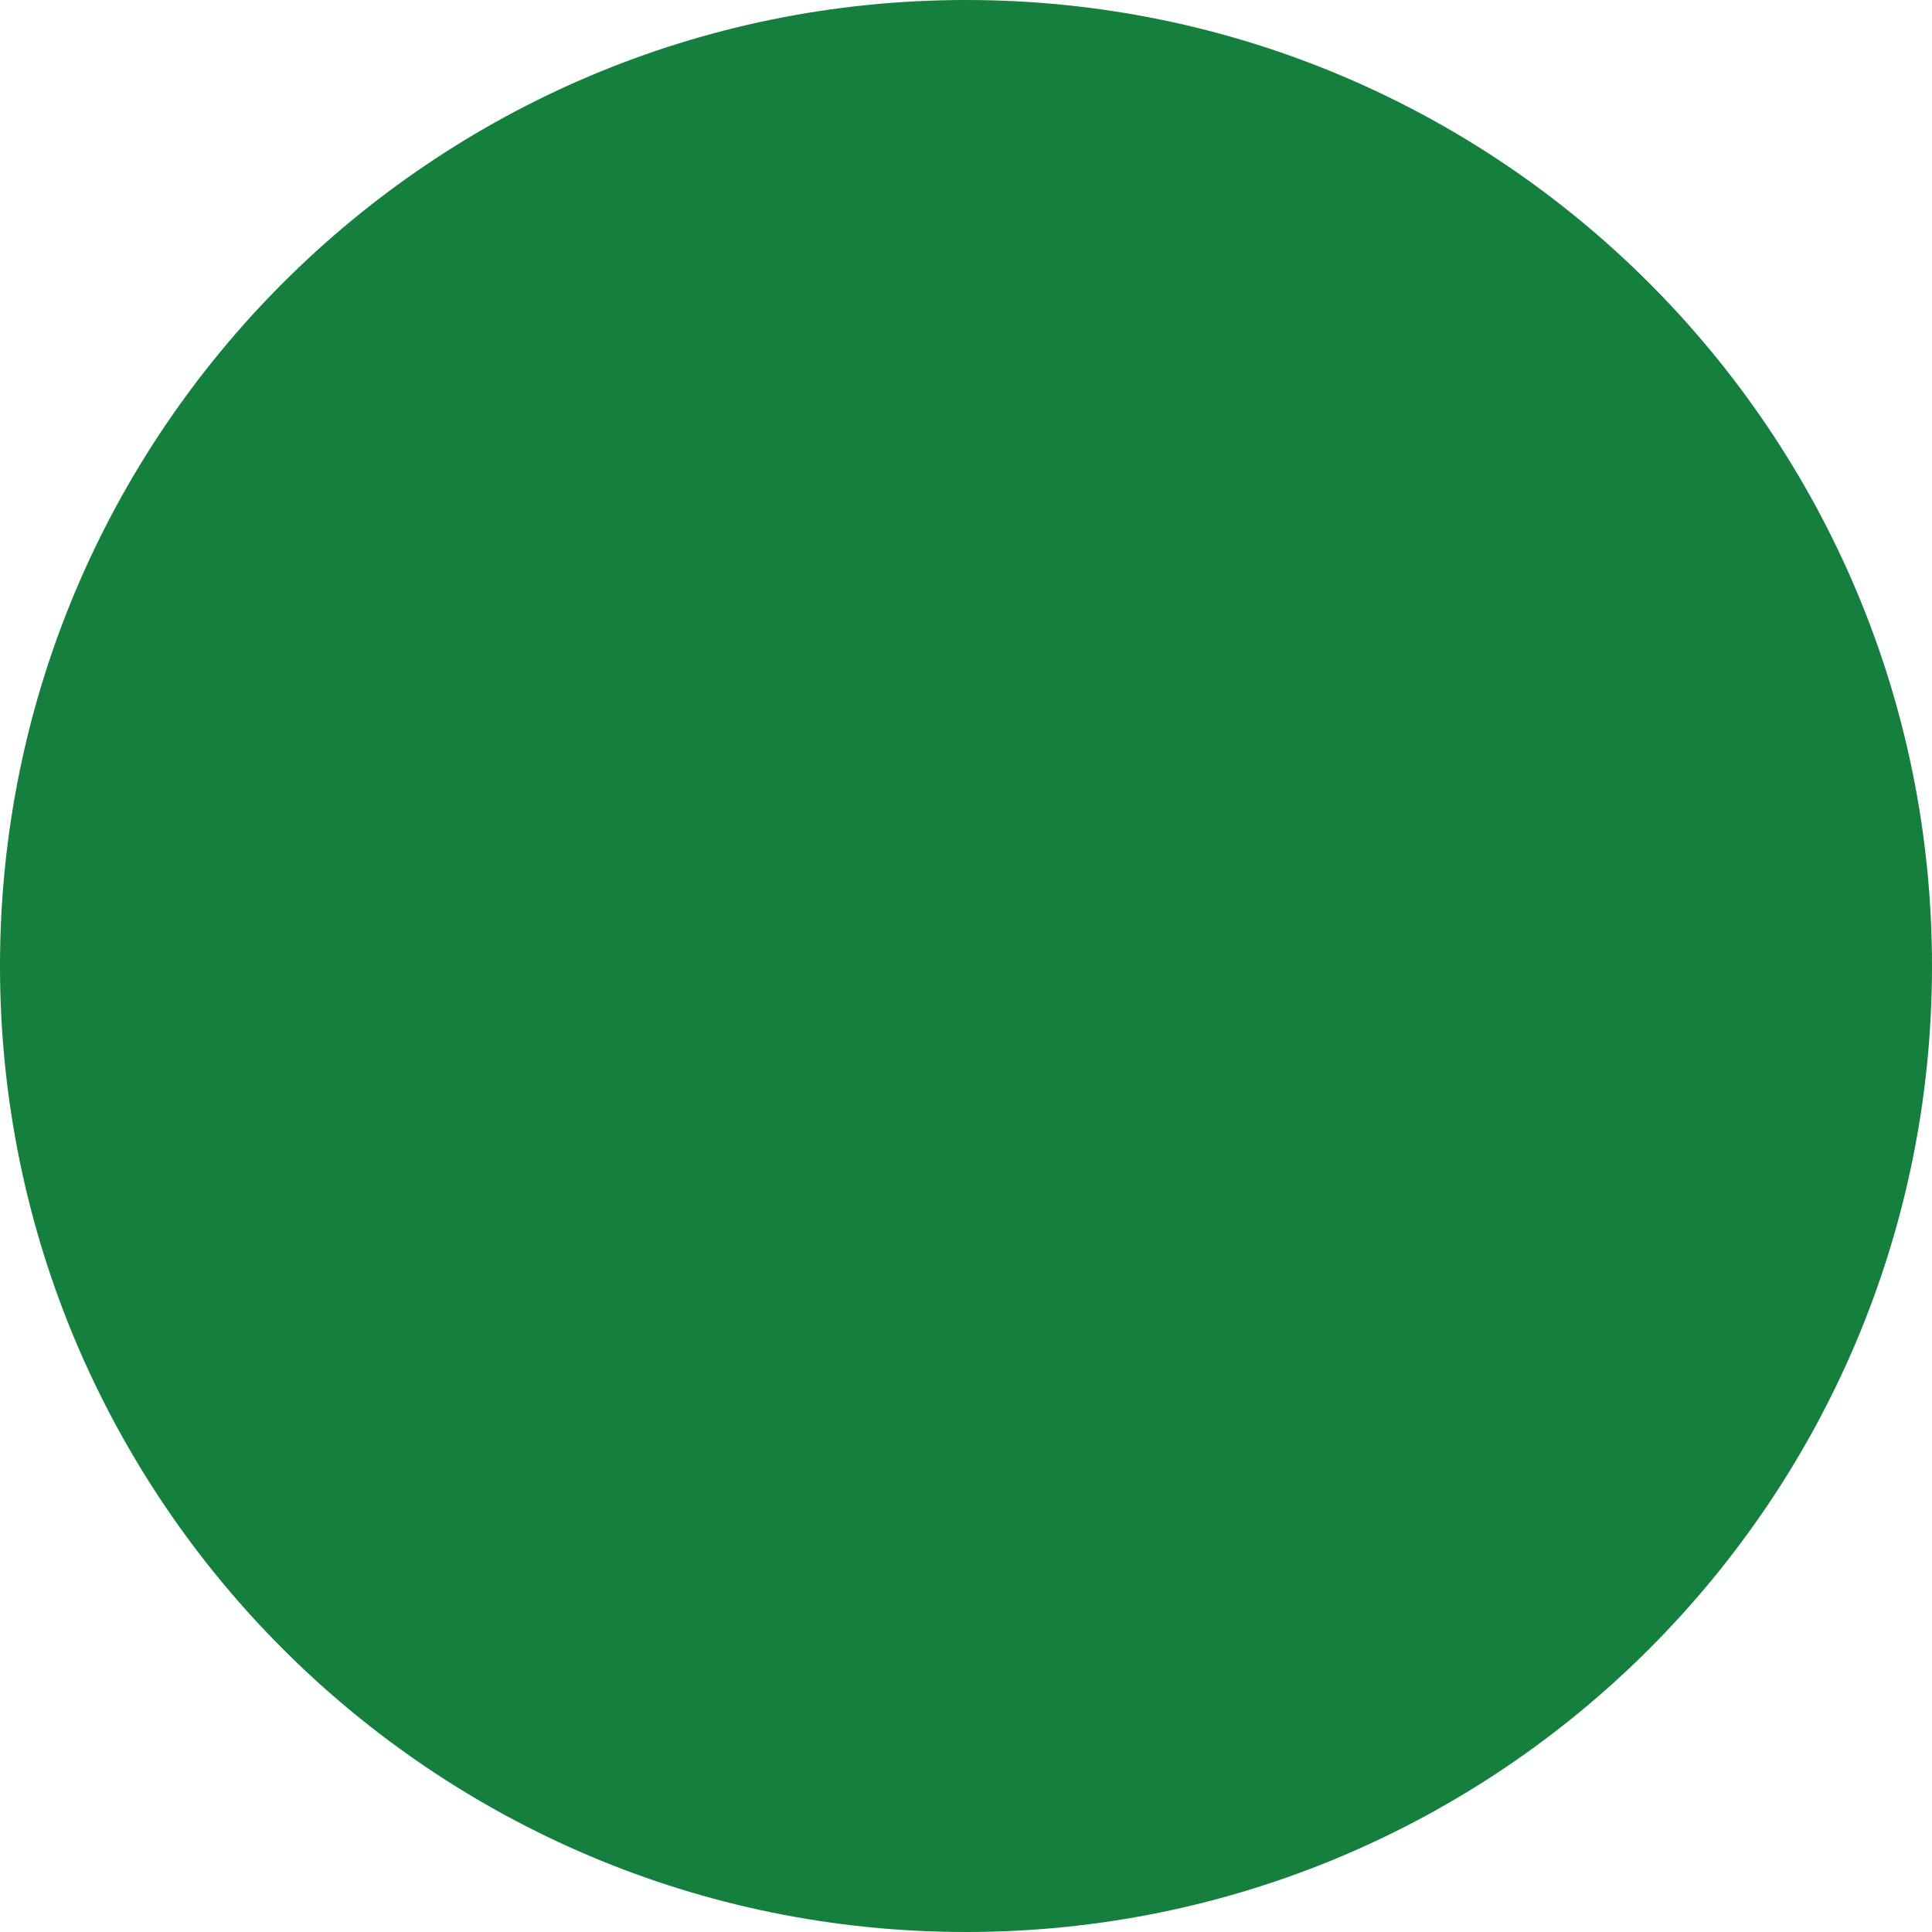
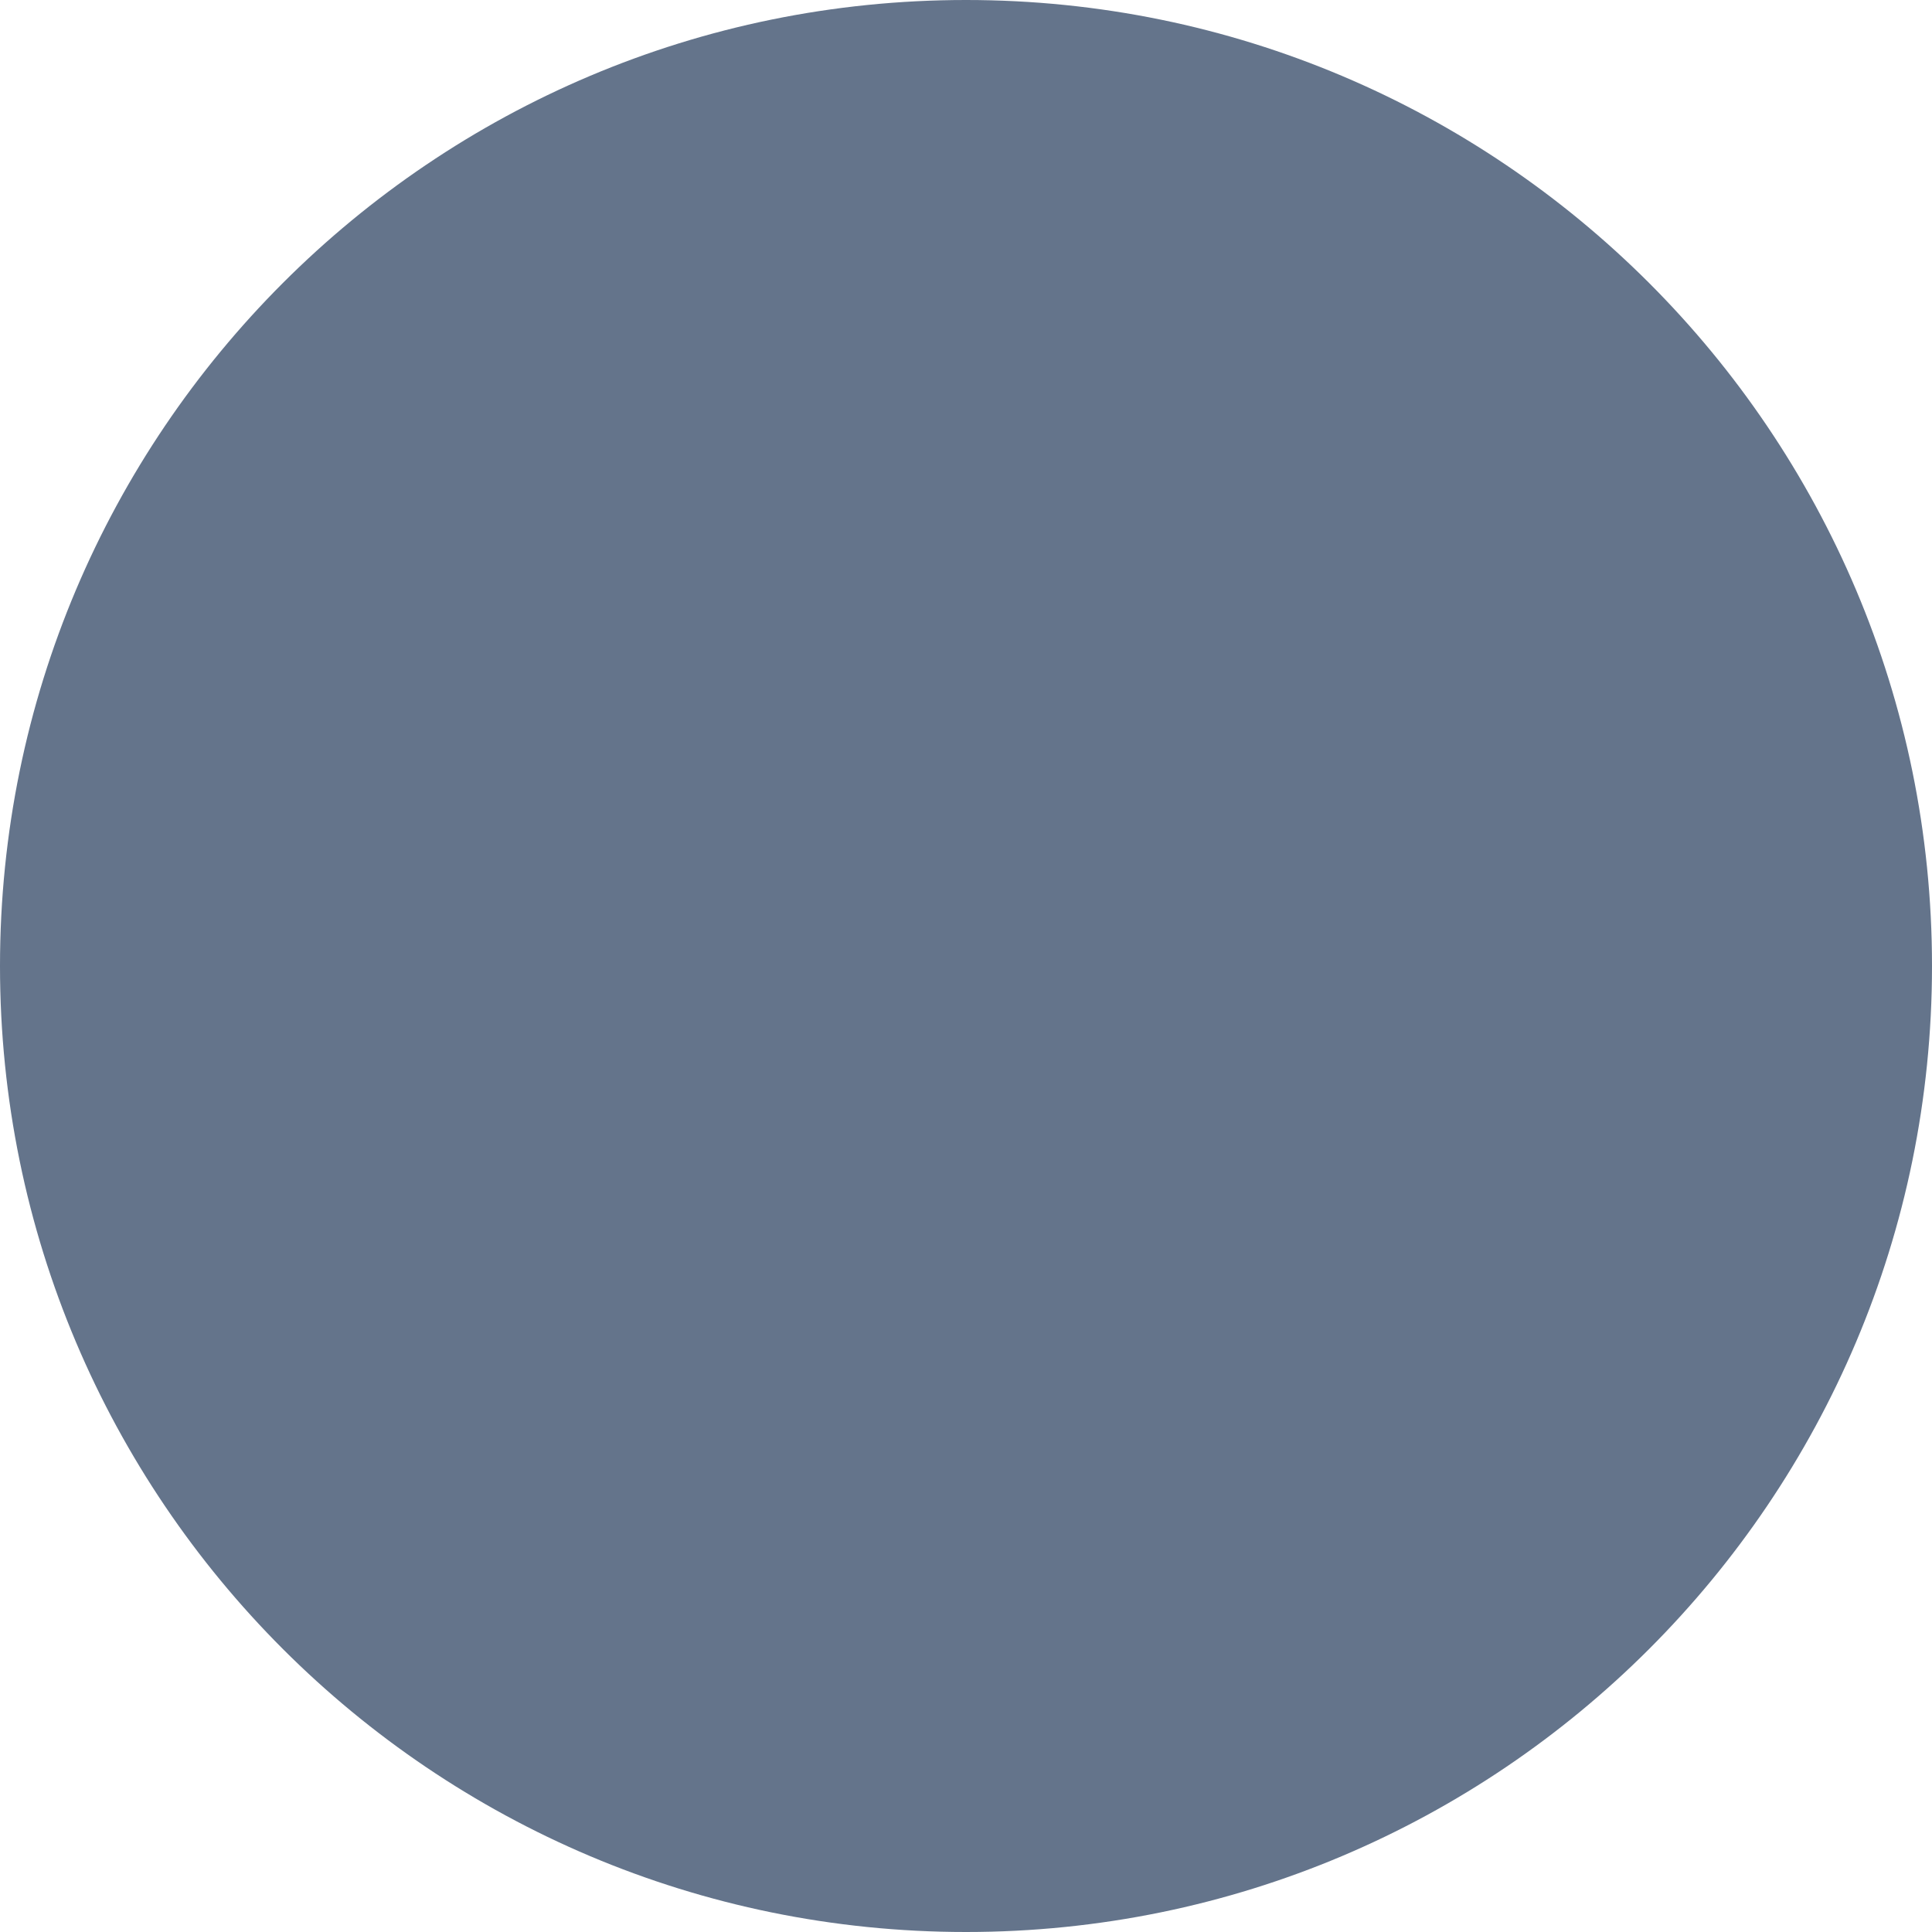
<svg xmlns="http://www.w3.org/2000/svg" preserveAspectRatio="none" overflow="visible" style="display: block;" width="6" height="6" viewBox="0 0 6 6" fill="none">
-   <circle id="Ellipse" cx="3" cy="3" r="3" fill="#15803D" />
+   <circle id="Ellipse" cx="3" cy="3" r="3" fill="#64748B" />
</svg>
